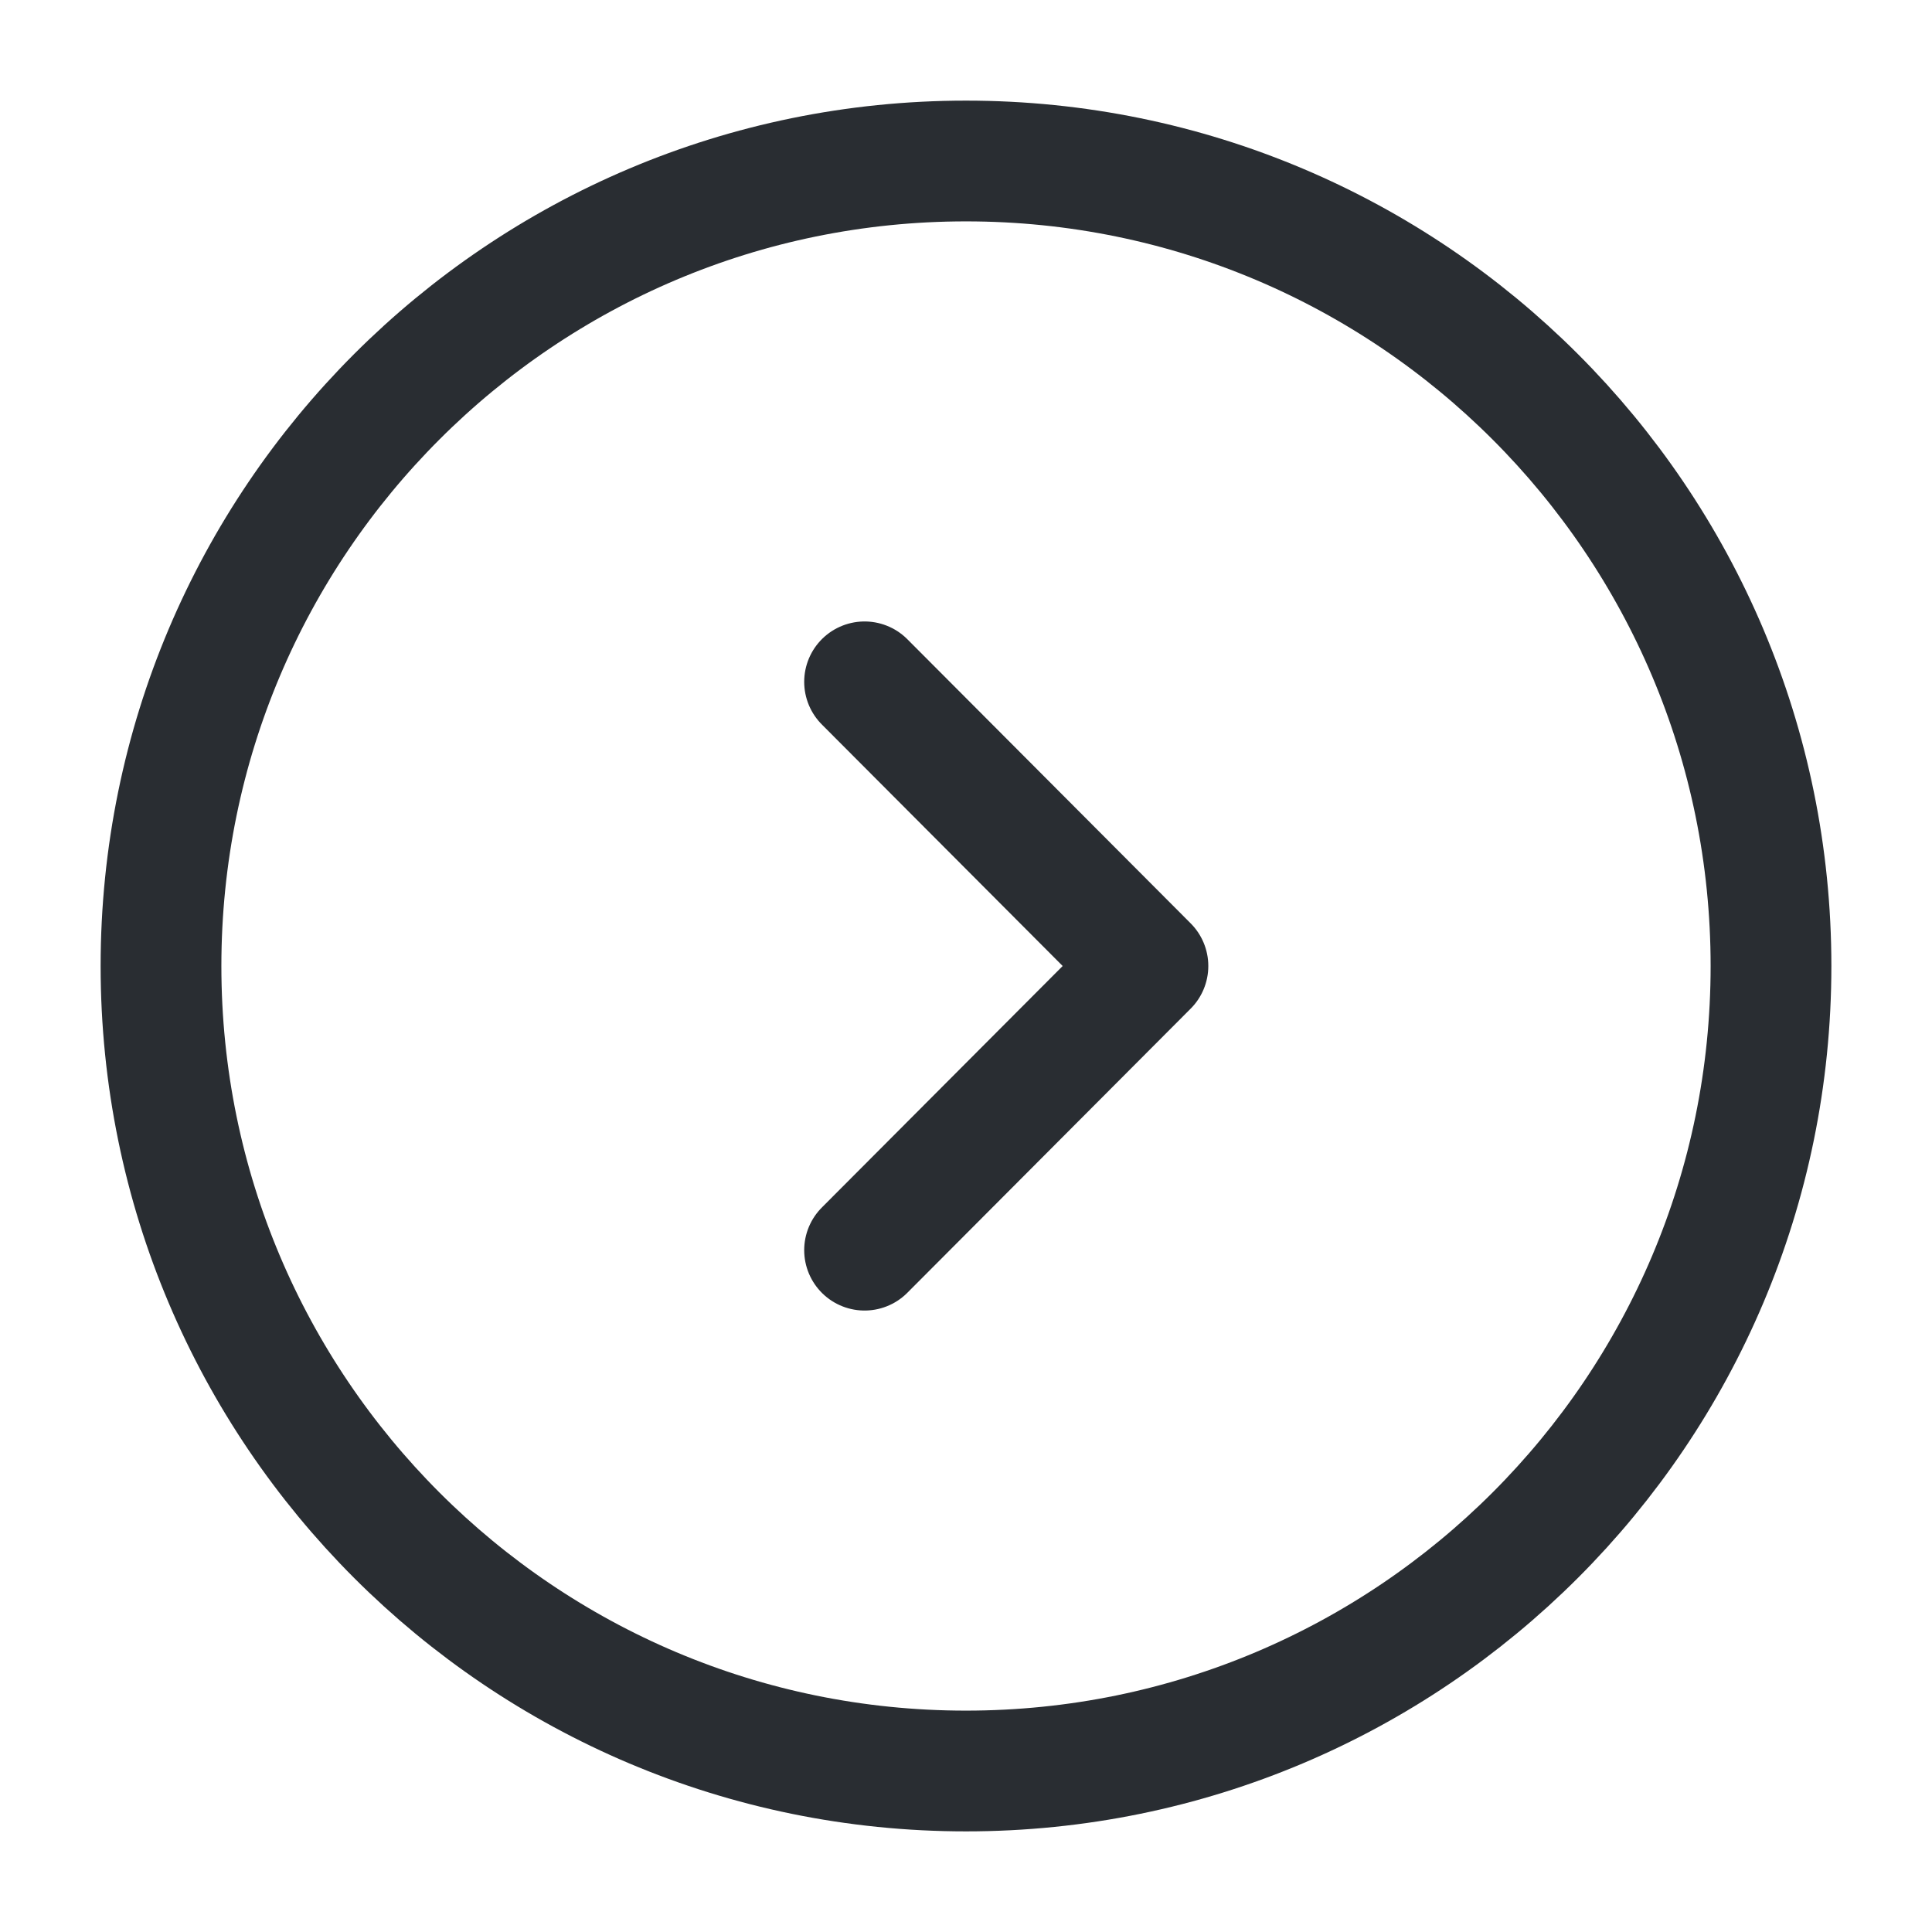
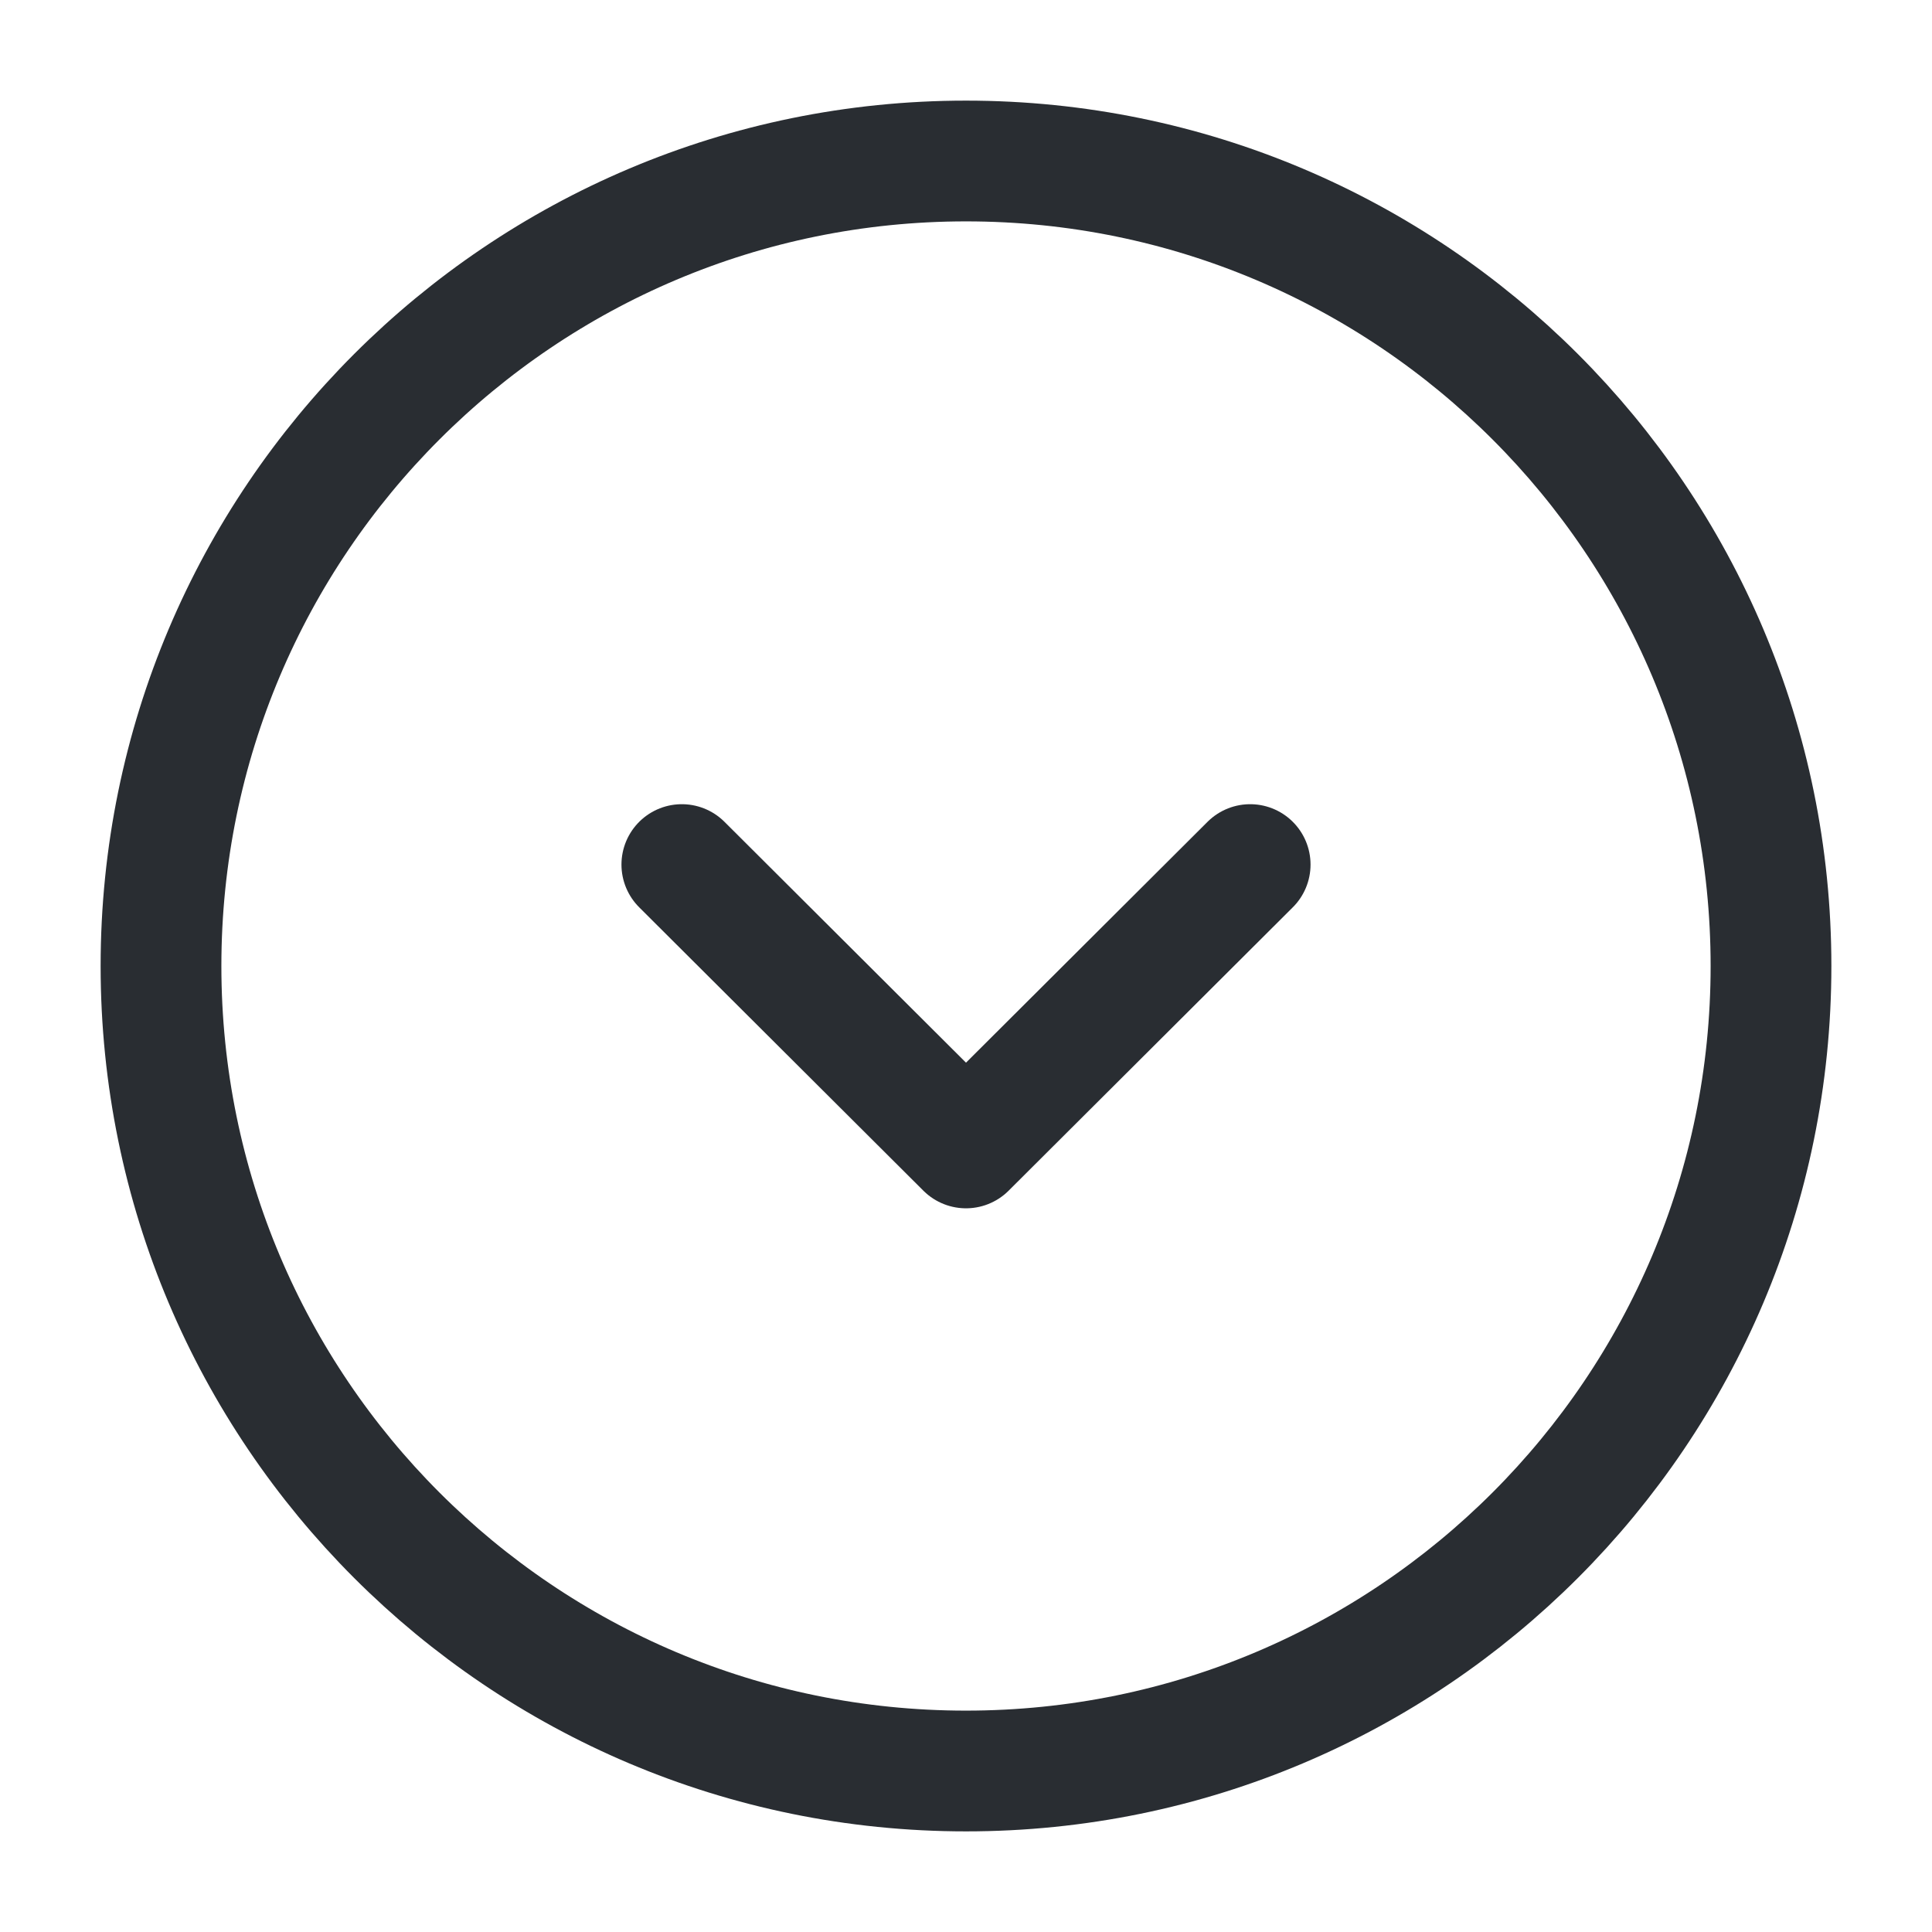
<svg xmlns="http://www.w3.org/2000/svg" width="24" height="24" viewBox="0 0 24 24" fill="none">
  <path d="M12 22C17.523 22 22 17.523 22 12C22 6.477 17.523 2 12 2C6.477 2 2 6.477 2 12C2 17.523 6.477 22 12 22Z" stroke="#292D32" stroke-width="1.5" stroke-miterlimit="10" stroke-linecap="round" stroke-linejoin="round" />
-   <path d="M10.74 15.53L14.26 12L10.74 8.47" stroke="#292D32" stroke-width="1.5" stroke-linecap="round" stroke-linejoin="round" />
+   <path d="M8.47 10.74L12 14.26L15.53 10.74" stroke="#292D32" stroke-width="1.5" stroke-linecap="round" stroke-linejoin="round" />
</svg>
